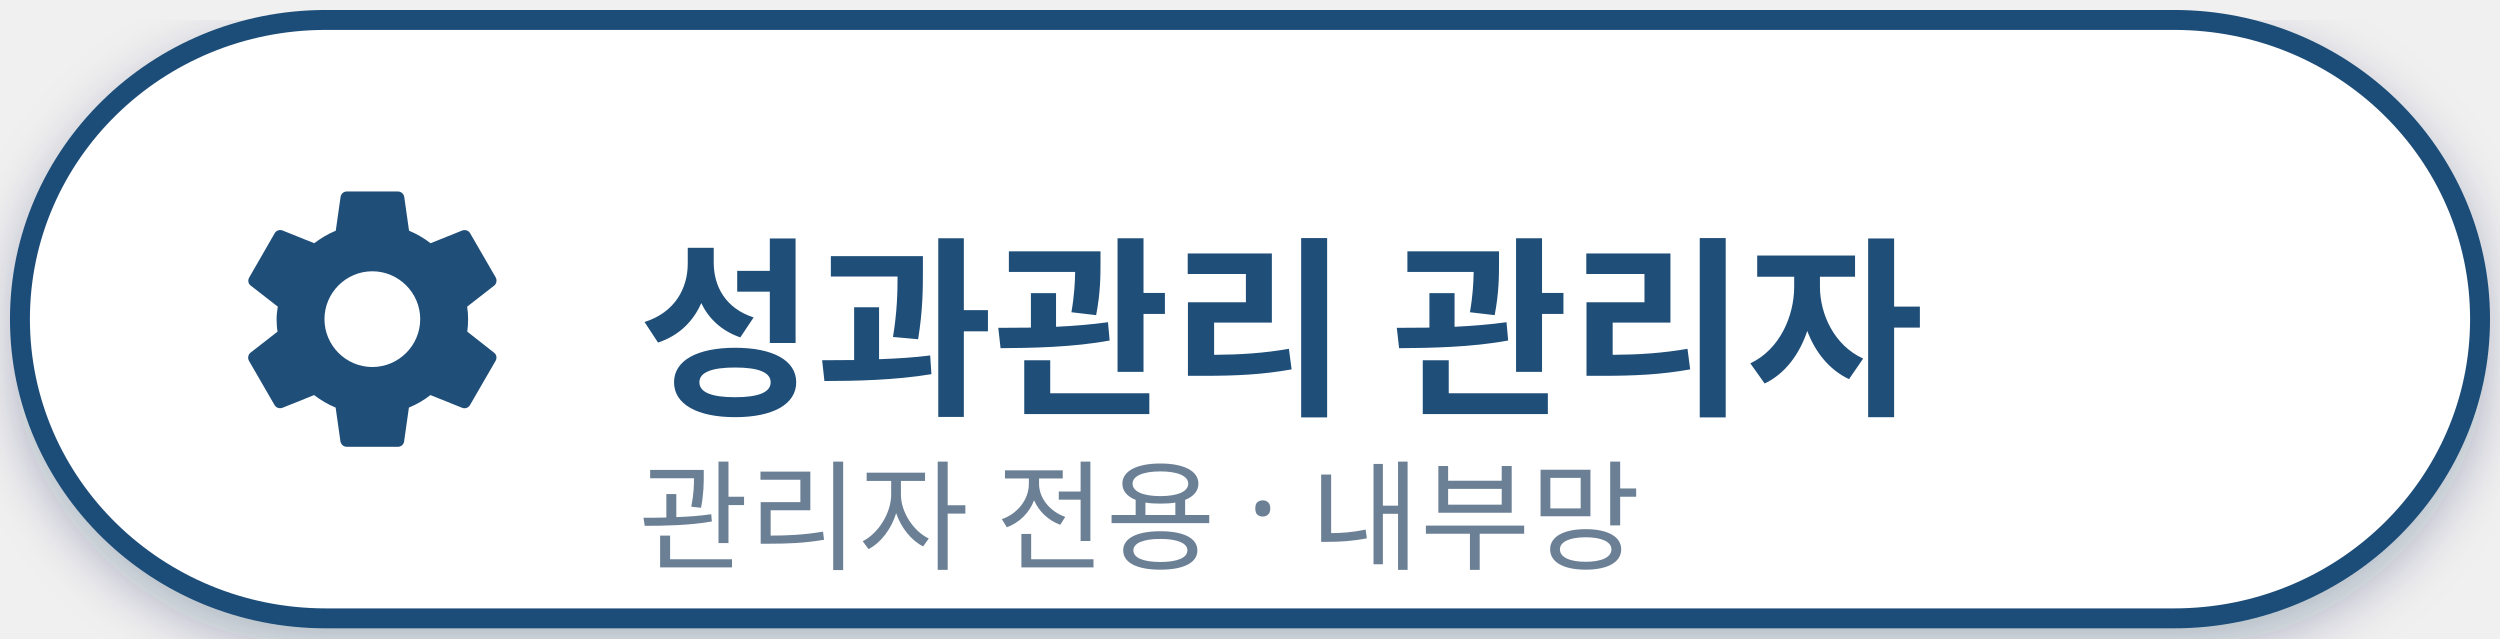
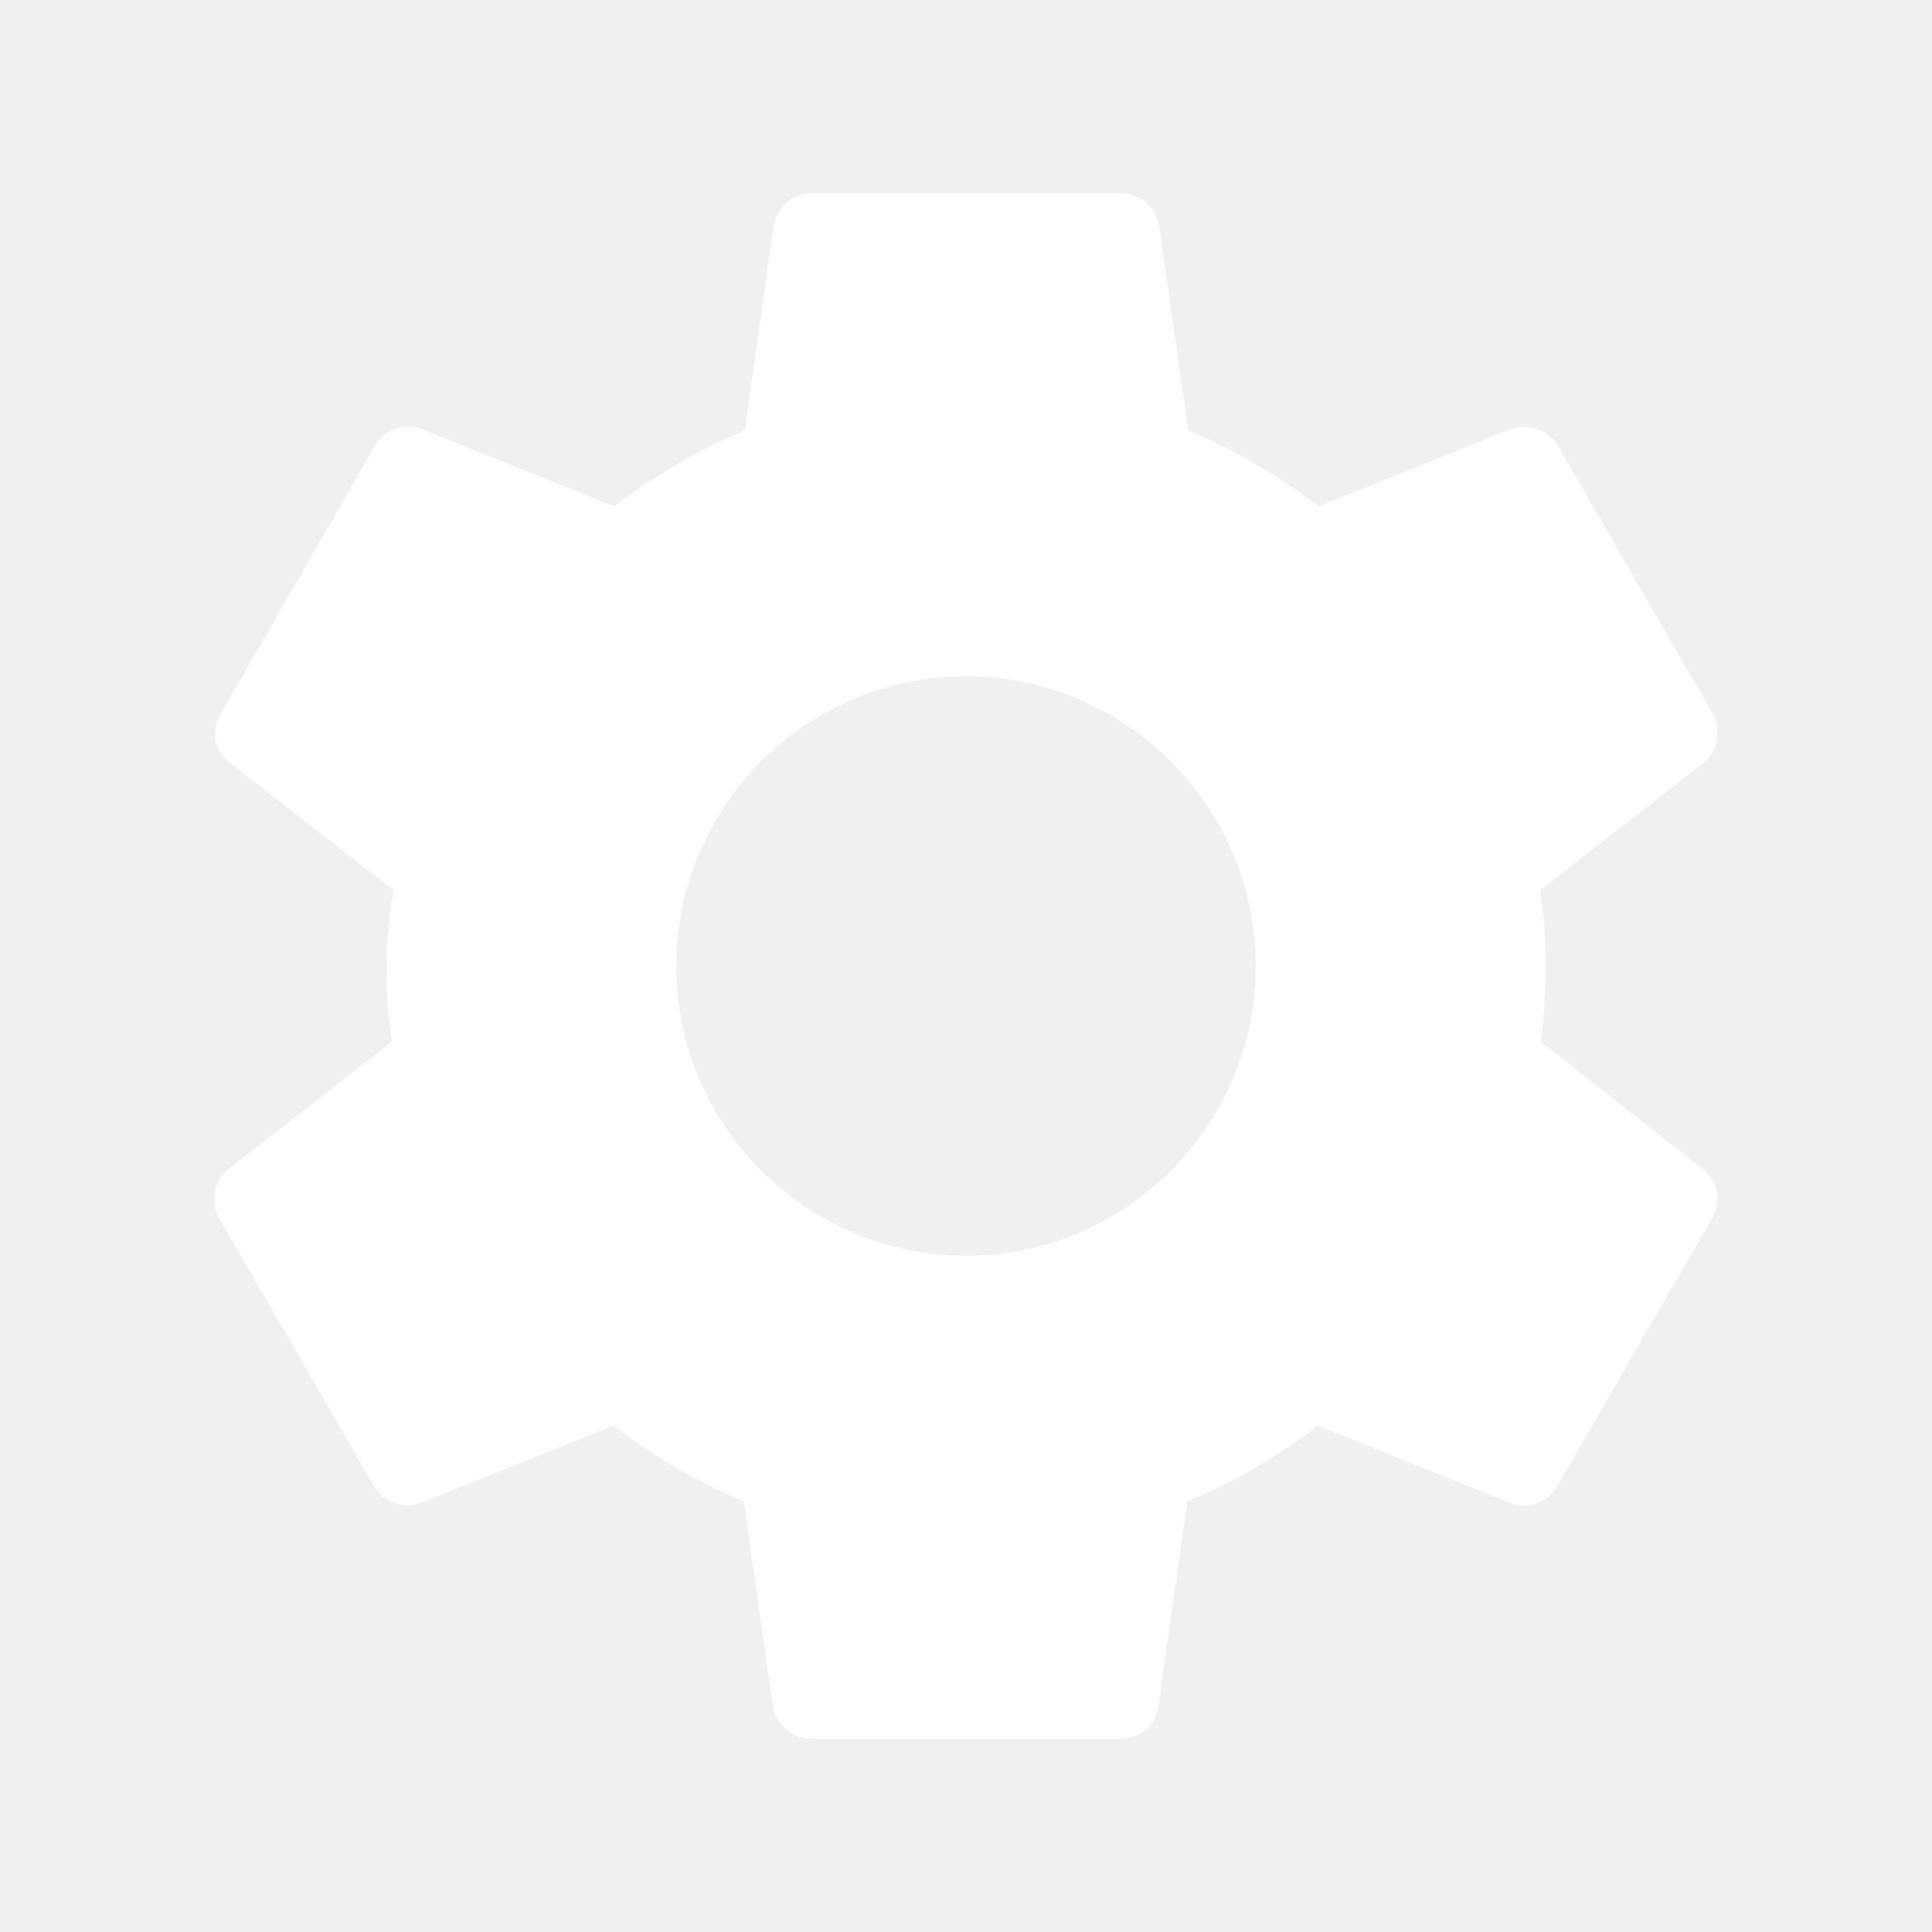
- <svg xmlns="http://www.w3.org/2000/svg" width="188" height="48" viewBox="0 0 188 48" role="img" aria-label="성과관리 관리자 페이지">
-   <defs>
-     <filter id="s" x="-10%" y="-20%" width="120%" height="150%">
-       <feDropShadow dx="0" dy="1.5" stdDeviation="2" flood-color="#0a2850" flood-opacity="0.28" />
-     </filter>
-   </defs>
-   <rect x="1.5" y="1.5" width="185" height="45" rx="23" ry="23" fill="#ffffff" stroke="#1F4E79" stroke-width="1.5" filter="url(#s)" />
-   <g transform="translate(16,12) scale(1)" fill="#1F4E79">
-     <path d="M19.14,12.94c0.04-0.3,0.06-0.61,0.06-0.94c0-0.32-0.02-0.64-0.07-0.94l2.03-1.58c0.18-0.14,0.23-0.41,0.12-0.61       l-1.92-3.32c-0.12-0.22-0.37-0.29-0.59-0.22l-2.39,0.96c-0.5-0.38-1.03-0.7-1.62-0.94L14.4,2.81c-0.04-0.24-0.24-0.41-0.48-0.41       h-3.84c-0.24,0-0.43,0.17-0.47,0.41L9.25,5.35C8.66,5.59,8.12,5.92,7.63,6.29L5.24,5.33c-0.22-0.08-0.47,0-0.59,0.22L2.74,8.87       C2.62,9.08,2.66,9.34,2.86,9.48l2.03,1.58C4.84,11.36,4.8,11.69,4.8,12s0.02,0.64,0.07,0.94l-2.03,1.58       c-0.18,0.14-0.23,0.41-0.12,0.61l1.92,3.32c0.12,0.22,0.37,0.29,0.59,0.22l2.39-0.96c0.5,0.38,1.03,0.7,1.62,0.94l0.36,2.54       c0.05,0.24,0.24,0.41,0.48,0.41h3.84c0.24,0,0.44-0.17,0.47-0.41l0.36-2.54c0.59-0.24,1.13-0.56,1.62-0.94l2.39,0.96       c0.22,0.08,0.47,0,0.59-0.22l1.92-3.32c0.12-0.22,0.07-0.47-0.12-0.61L19.14,12.94z M12,15.6c-1.98,0-3.6-1.62-3.6-3.6       s1.62-3.6,3.6-3.6s3.6,1.62,3.6,3.6S13.98,15.6,12,15.6z" />
-   </g>
-   <text x="48" y="25" dominant-baseline="middle" font-family="'Apple SD Gothic Neo','Malgun Gothic','Noto Sans KR','Nanum Gothic',sans-serif" font-size="14.5" font-weight="700" fill="#1F4E79">성과관리 관리자</text>
-   <text x="48" y="39" dominant-baseline="middle" font-family="'Apple SD Gothic Neo','Malgun Gothic','Noto Sans KR',sans-serif" font-size="9" font-weight="400" fill="#6b7f95">관리자 전용 · 내부망</text>
+ <svg xmlns="http://www.w3.org/2000/svg" width="30" height="30" viewBox="0 0 24 24" role="img" aria-label="성과관리 관리자 페이지" fill="#ffffff">
+   <path d="M19.14,12.94c0.04-0.3,0.06-0.61,0.06-0.94c0-0.32-0.02-0.64-0.07-0.94l2.03-1.58c0.18-0.14,0.23-0.41,0.12-0.61     l-1.92-3.32c-0.12-0.22-0.37-0.29-0.59-0.22l-2.39,0.96c-0.5-0.38-1.03-0.7-1.62-0.94L14.4,2.81c-0.04-0.24-0.24-0.41-0.48-0.41     h-3.84c-0.24,0-0.43,0.17-0.47,0.41L9.25,5.35C8.66,5.59,8.12,5.92,7.63,6.29L5.24,5.33c-0.22-0.08-0.47,0-0.59,0.22L2.74,8.87     C2.62,9.08,2.66,9.34,2.86,9.48l2.03,1.58C4.84,11.36,4.8,11.69,4.8,12s0.02,0.64,0.07,0.94l-2.03,1.58     c-0.18,0.14-0.23,0.41-0.12,0.61l1.92,3.32c0.12,0.22,0.37,0.29,0.59,0.22l2.39-0.96c0.5,0.38,1.03,0.7,1.62,0.94l0.36,2.54     c0.05,0.24,0.24,0.41,0.48,0.41h3.84c0.24,0,0.44-0.17,0.47-0.41l0.36-2.54c0.59-0.24,1.13-0.56,1.62-0.94l2.39,0.96     c0.22,0.08,0.47,0,0.59-0.22l1.92-3.32c0.12-0.22,0.07-0.47-0.12-0.61L19.14,12.94z M12,15.6c-1.98,0-3.6-1.62-3.6-3.6     s1.62-3.6,3.6-3.6s3.6,1.62,3.6,3.6S13.98,15.6,12,15.6z" />
</svg>
